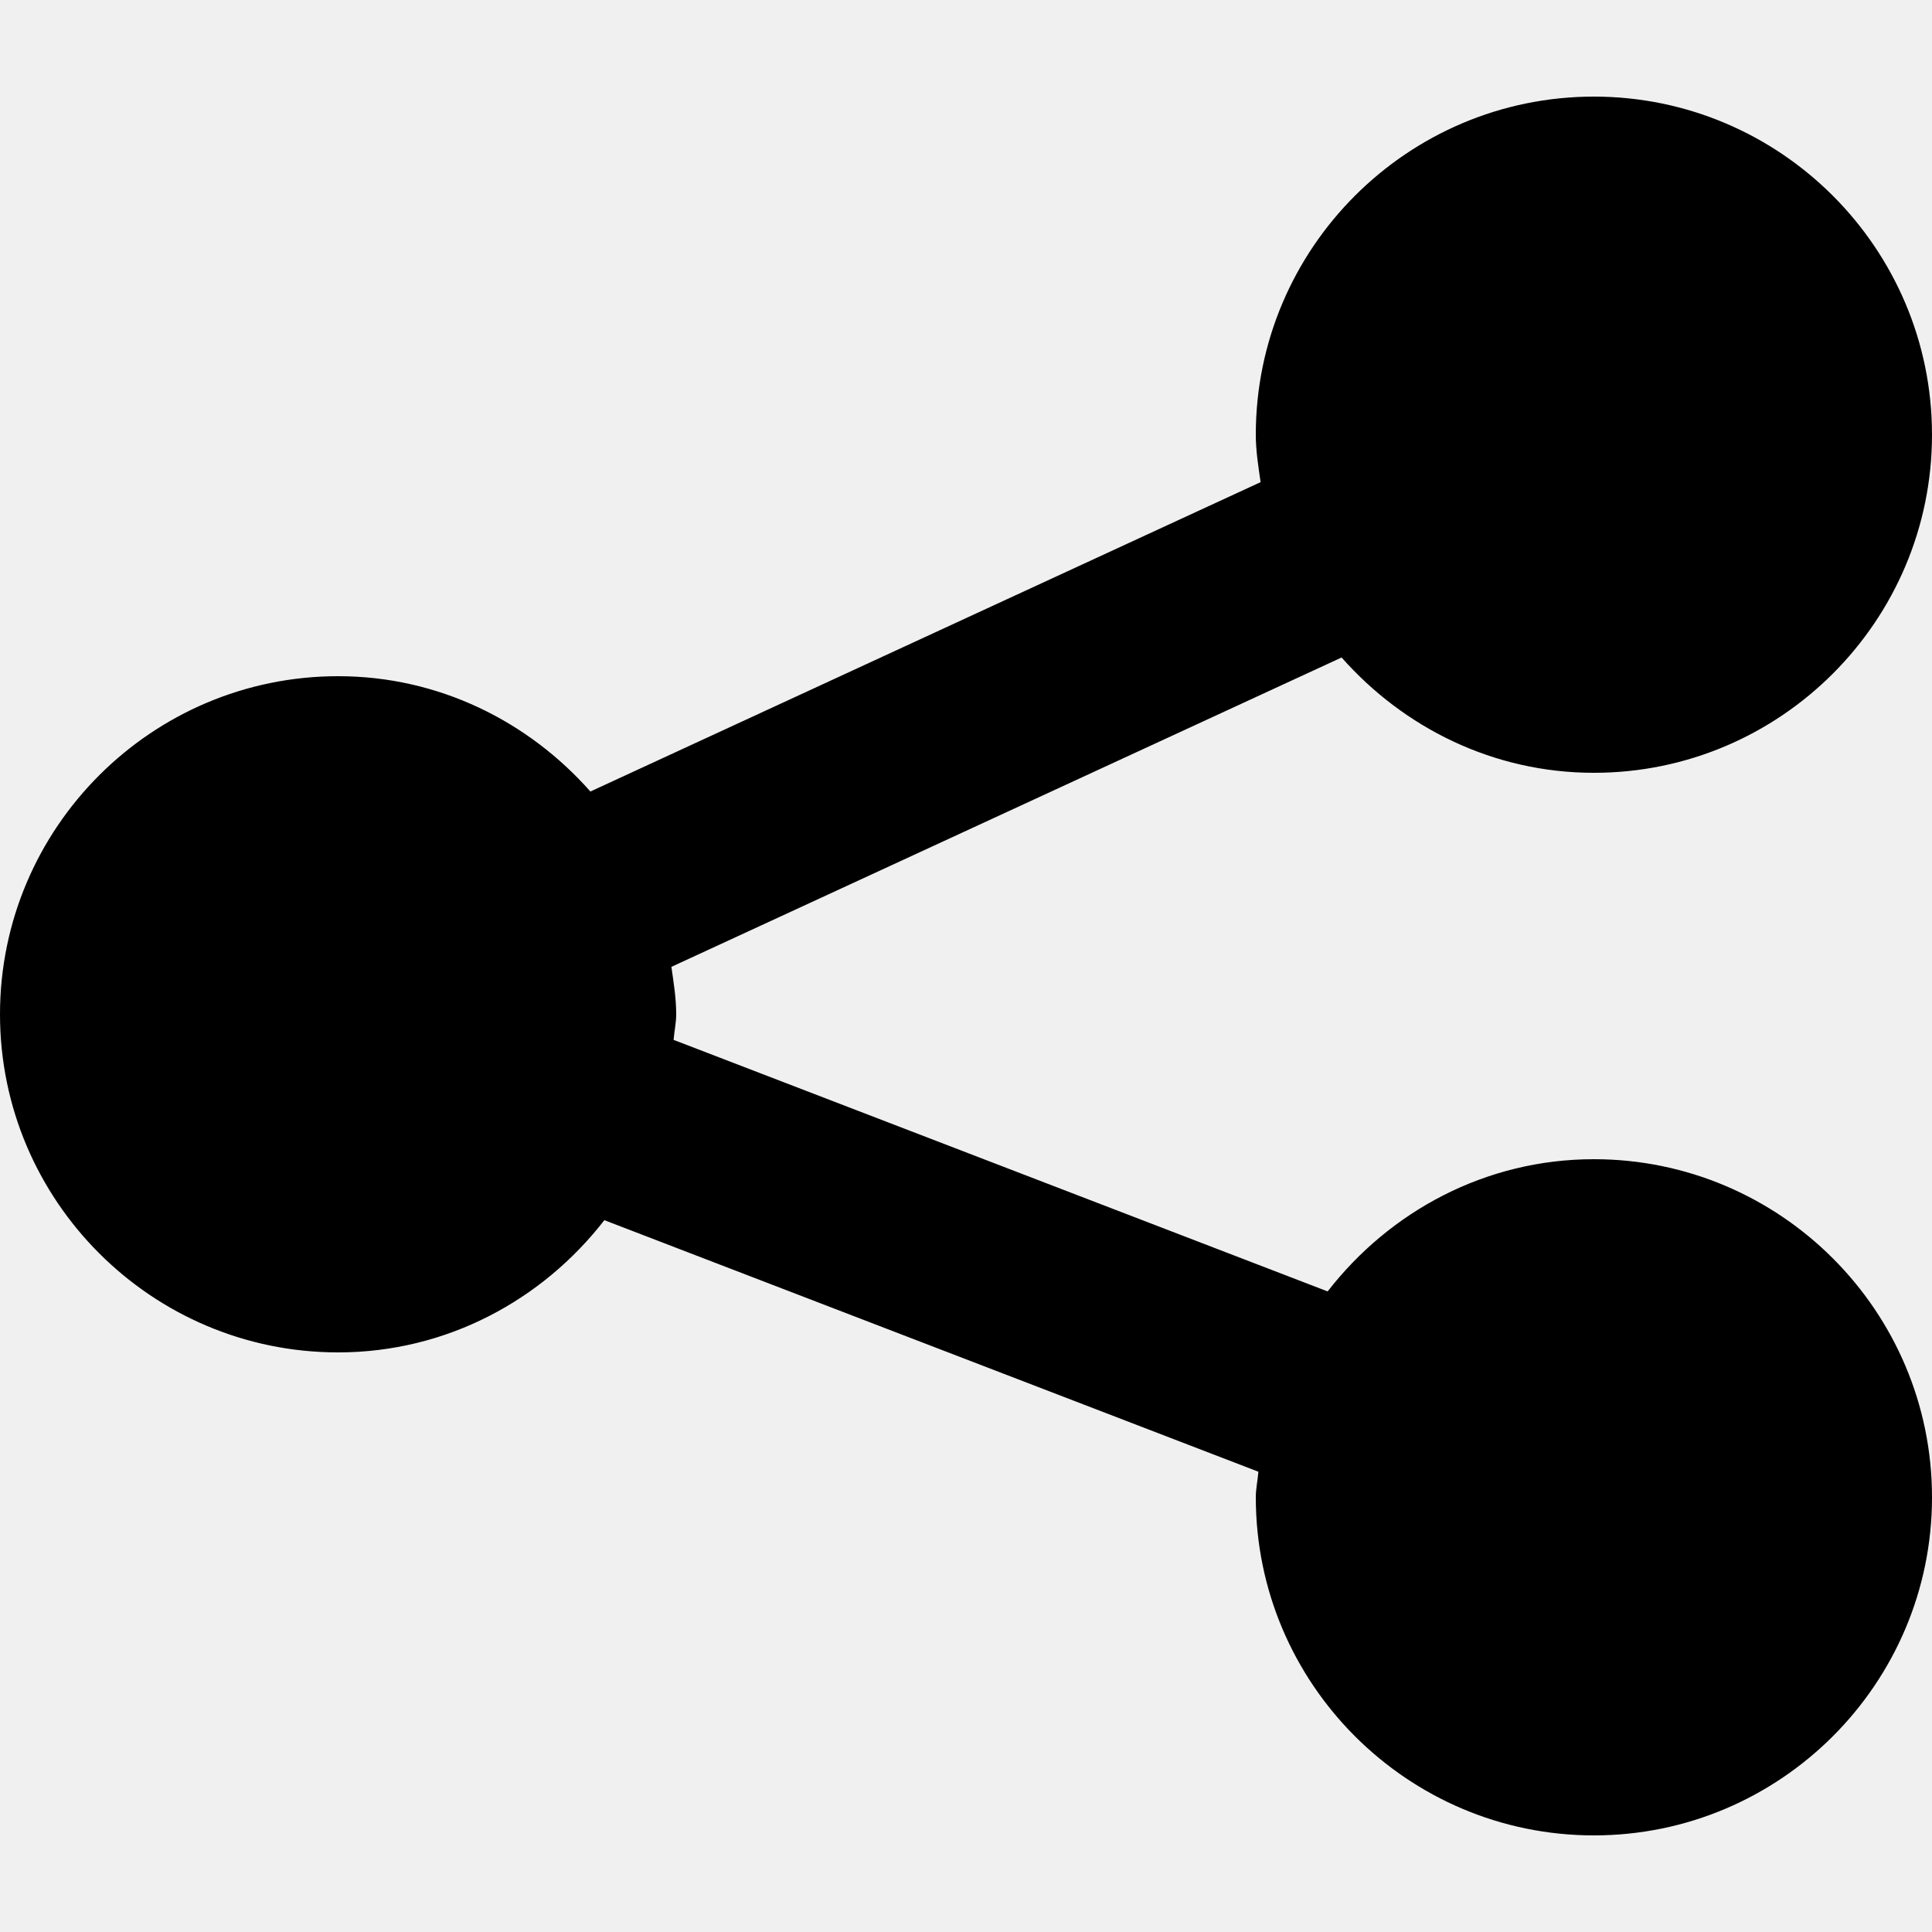
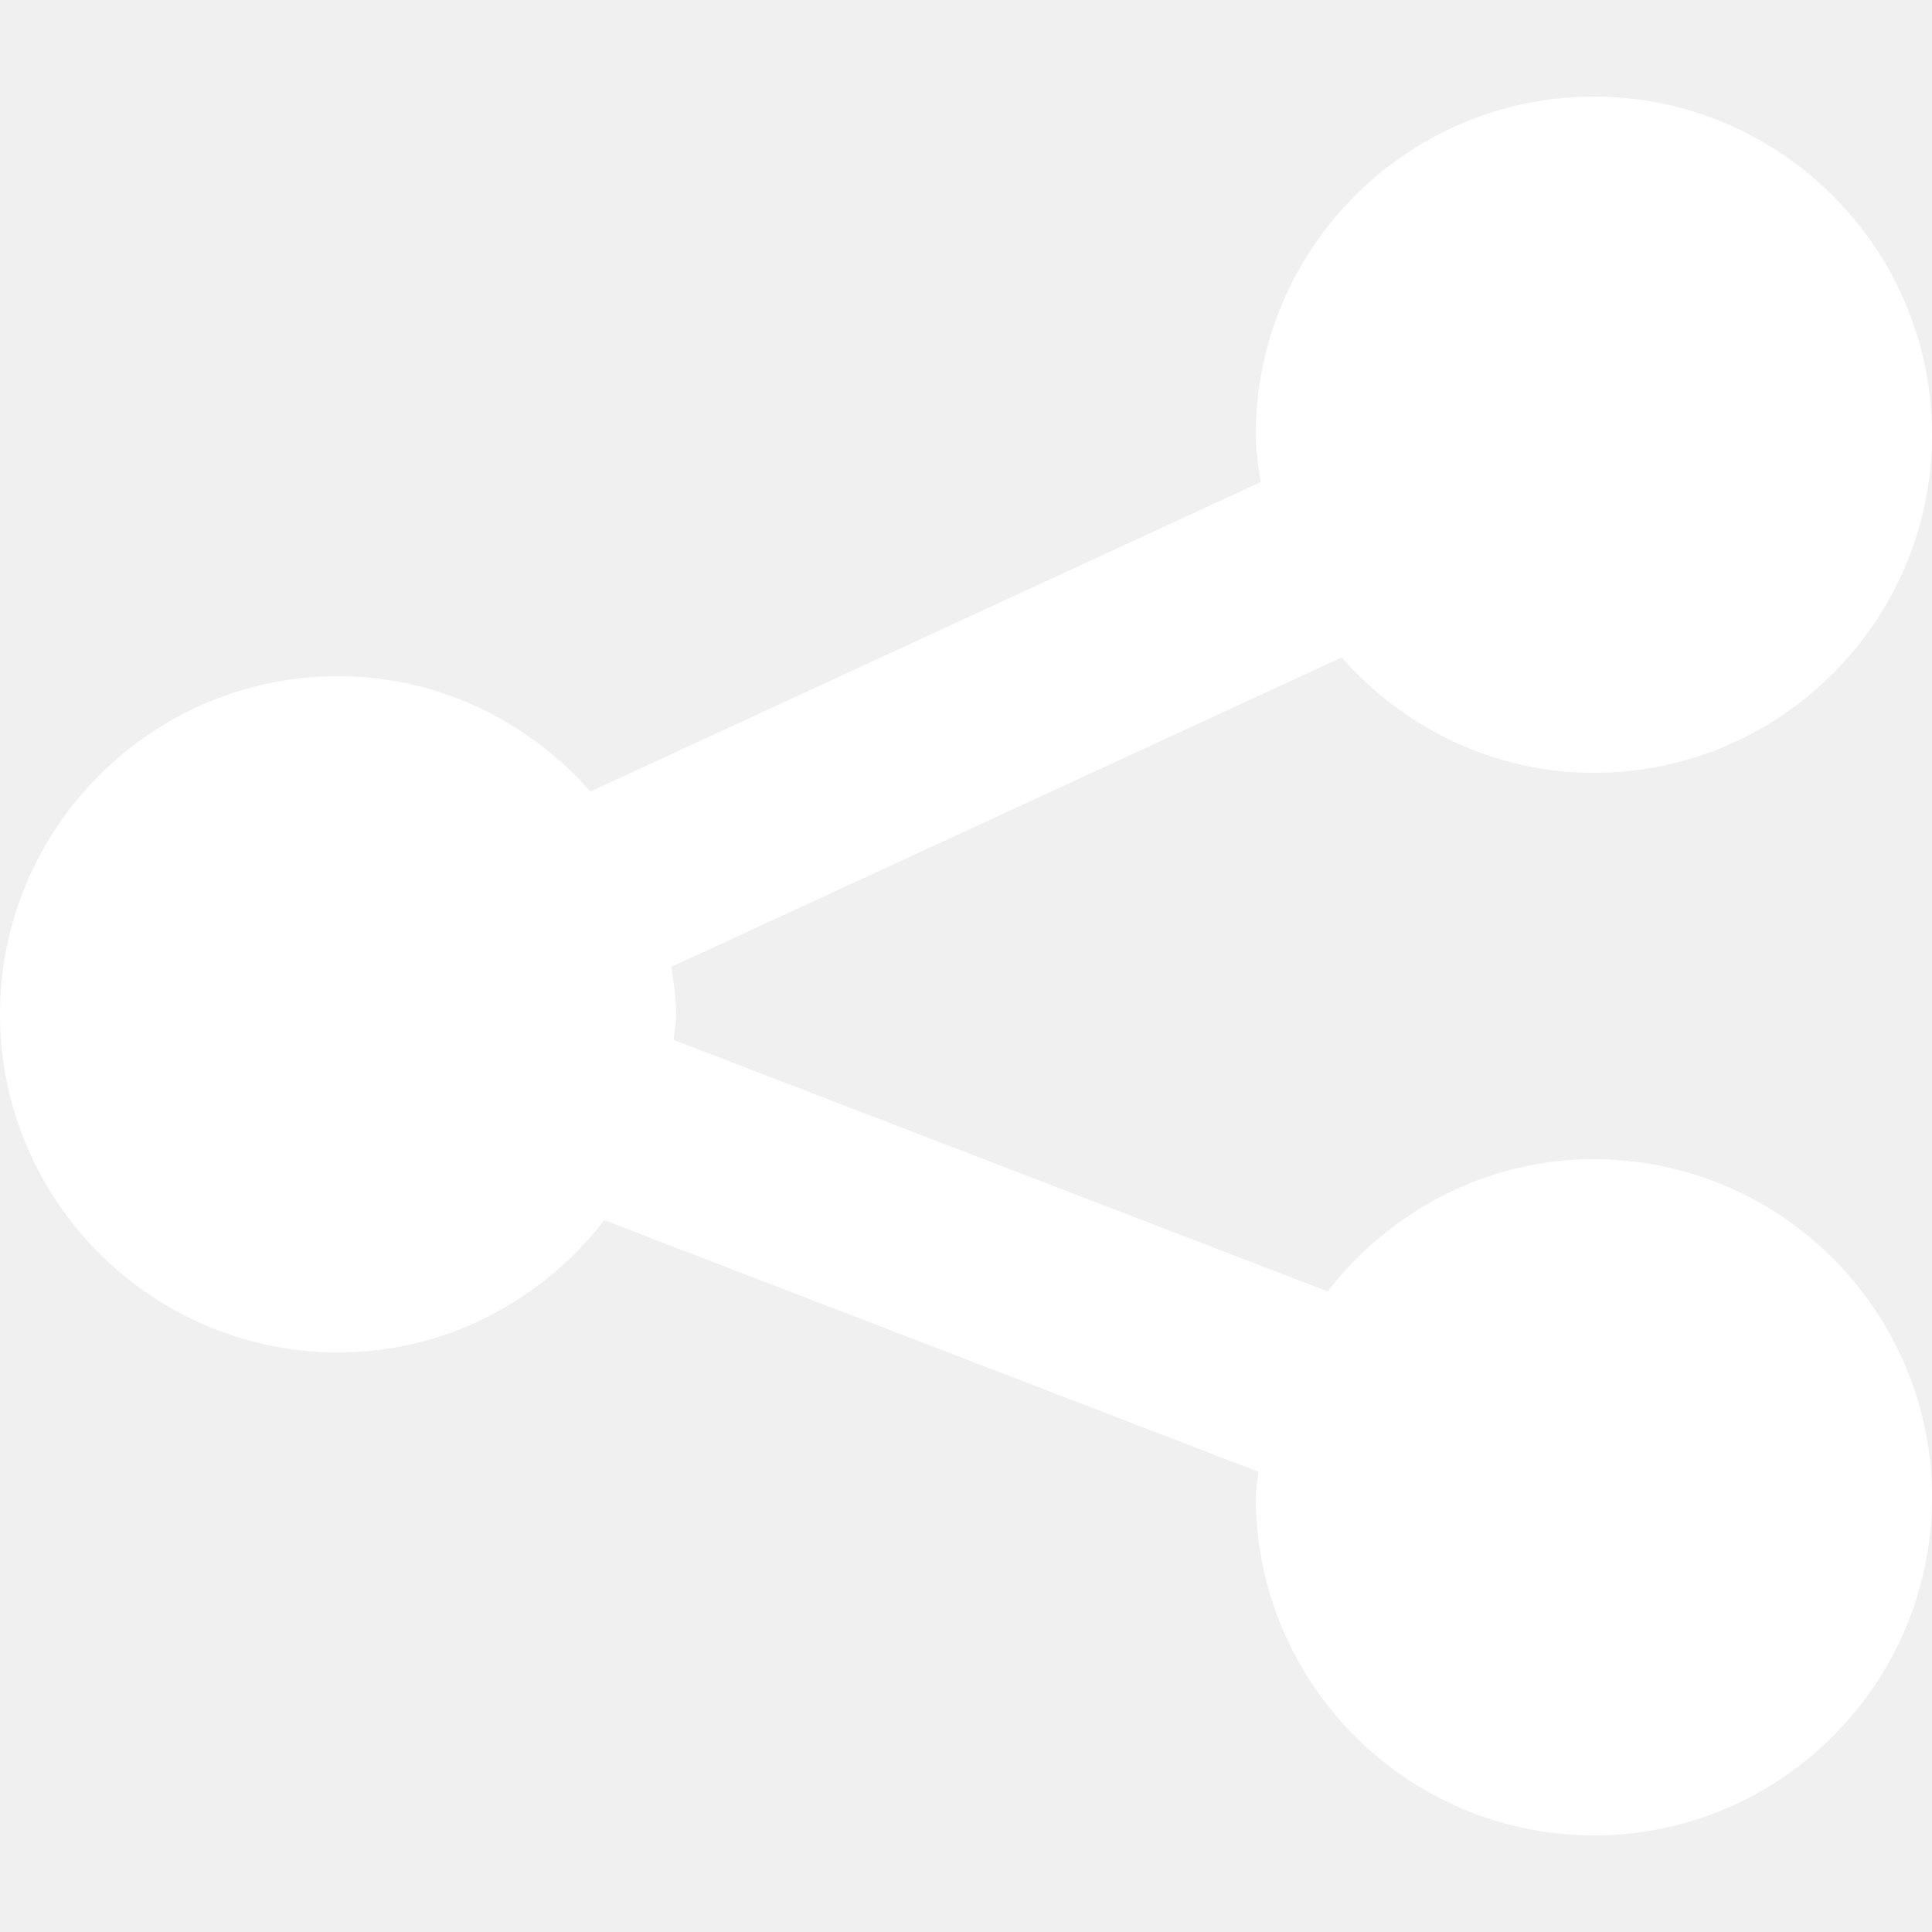
- <svg xmlns="http://www.w3.org/2000/svg" version="1.1" id="Capa_1" x="0px" y="0px" viewBox="0 0 426.667 426.667" style="enable-background:new 0 0 426.667 426.667;" xml:space="preserve">
+ <svg xmlns="http://www.w3.org/2000/svg" version="1.1" id="Capa_1" x="0px" y="0px" viewBox="0 0 426.667 426.667" style="enable-background:new 0 0 426.667 426.667; fill: #fff;" xml:space="preserve">
  <g>
    <g>
      <path d="M352,256c-23.983,0-45.13,11.569-58.801,29.201l-144.438-55.553c0.146-1.897,0.572-3.714,0.572-5.647    c0-3.589-0.568-7.025-1.06-10.479l148.009-68.32c13.693,15.487,33.473,25.466,55.717,25.466c41.167,0,74.667-33.5,74.667-74.667    c0-41.167-33.5-74.667-74.667-74.667S277.333,54.833,277.333,96c0,3.589,0.568,7.025,1.06,10.479l-148.009,68.32    c-13.693-15.487-33.473-25.466-55.717-25.466C33.5,149.333,0,182.833,0,224c0,41.167,33.5,74.667,74.667,74.667    c23.983,0,45.13-11.569,58.801-29.201l144.438,55.553c-0.146,1.897-0.572,3.714-0.572,5.647c0,41.167,33.5,74.667,74.667,74.667    s74.667-33.5,74.667-74.667C426.667,289.5,393.167,256,352,256z" />
    </g>
  </g>
  <g>
</g>
  <g>
</g>
  <g>
</g>
  <g>
</g>
  <g>
</g>
  <g>
</g>
  <g>
</g>
  <g>
</g>
  <g>
</g>
  <g>
</g>
  <g>
</g>
  <g>
</g>
  <g>
</g>
  <g>
</g>
  <g>
</g>
</svg>
